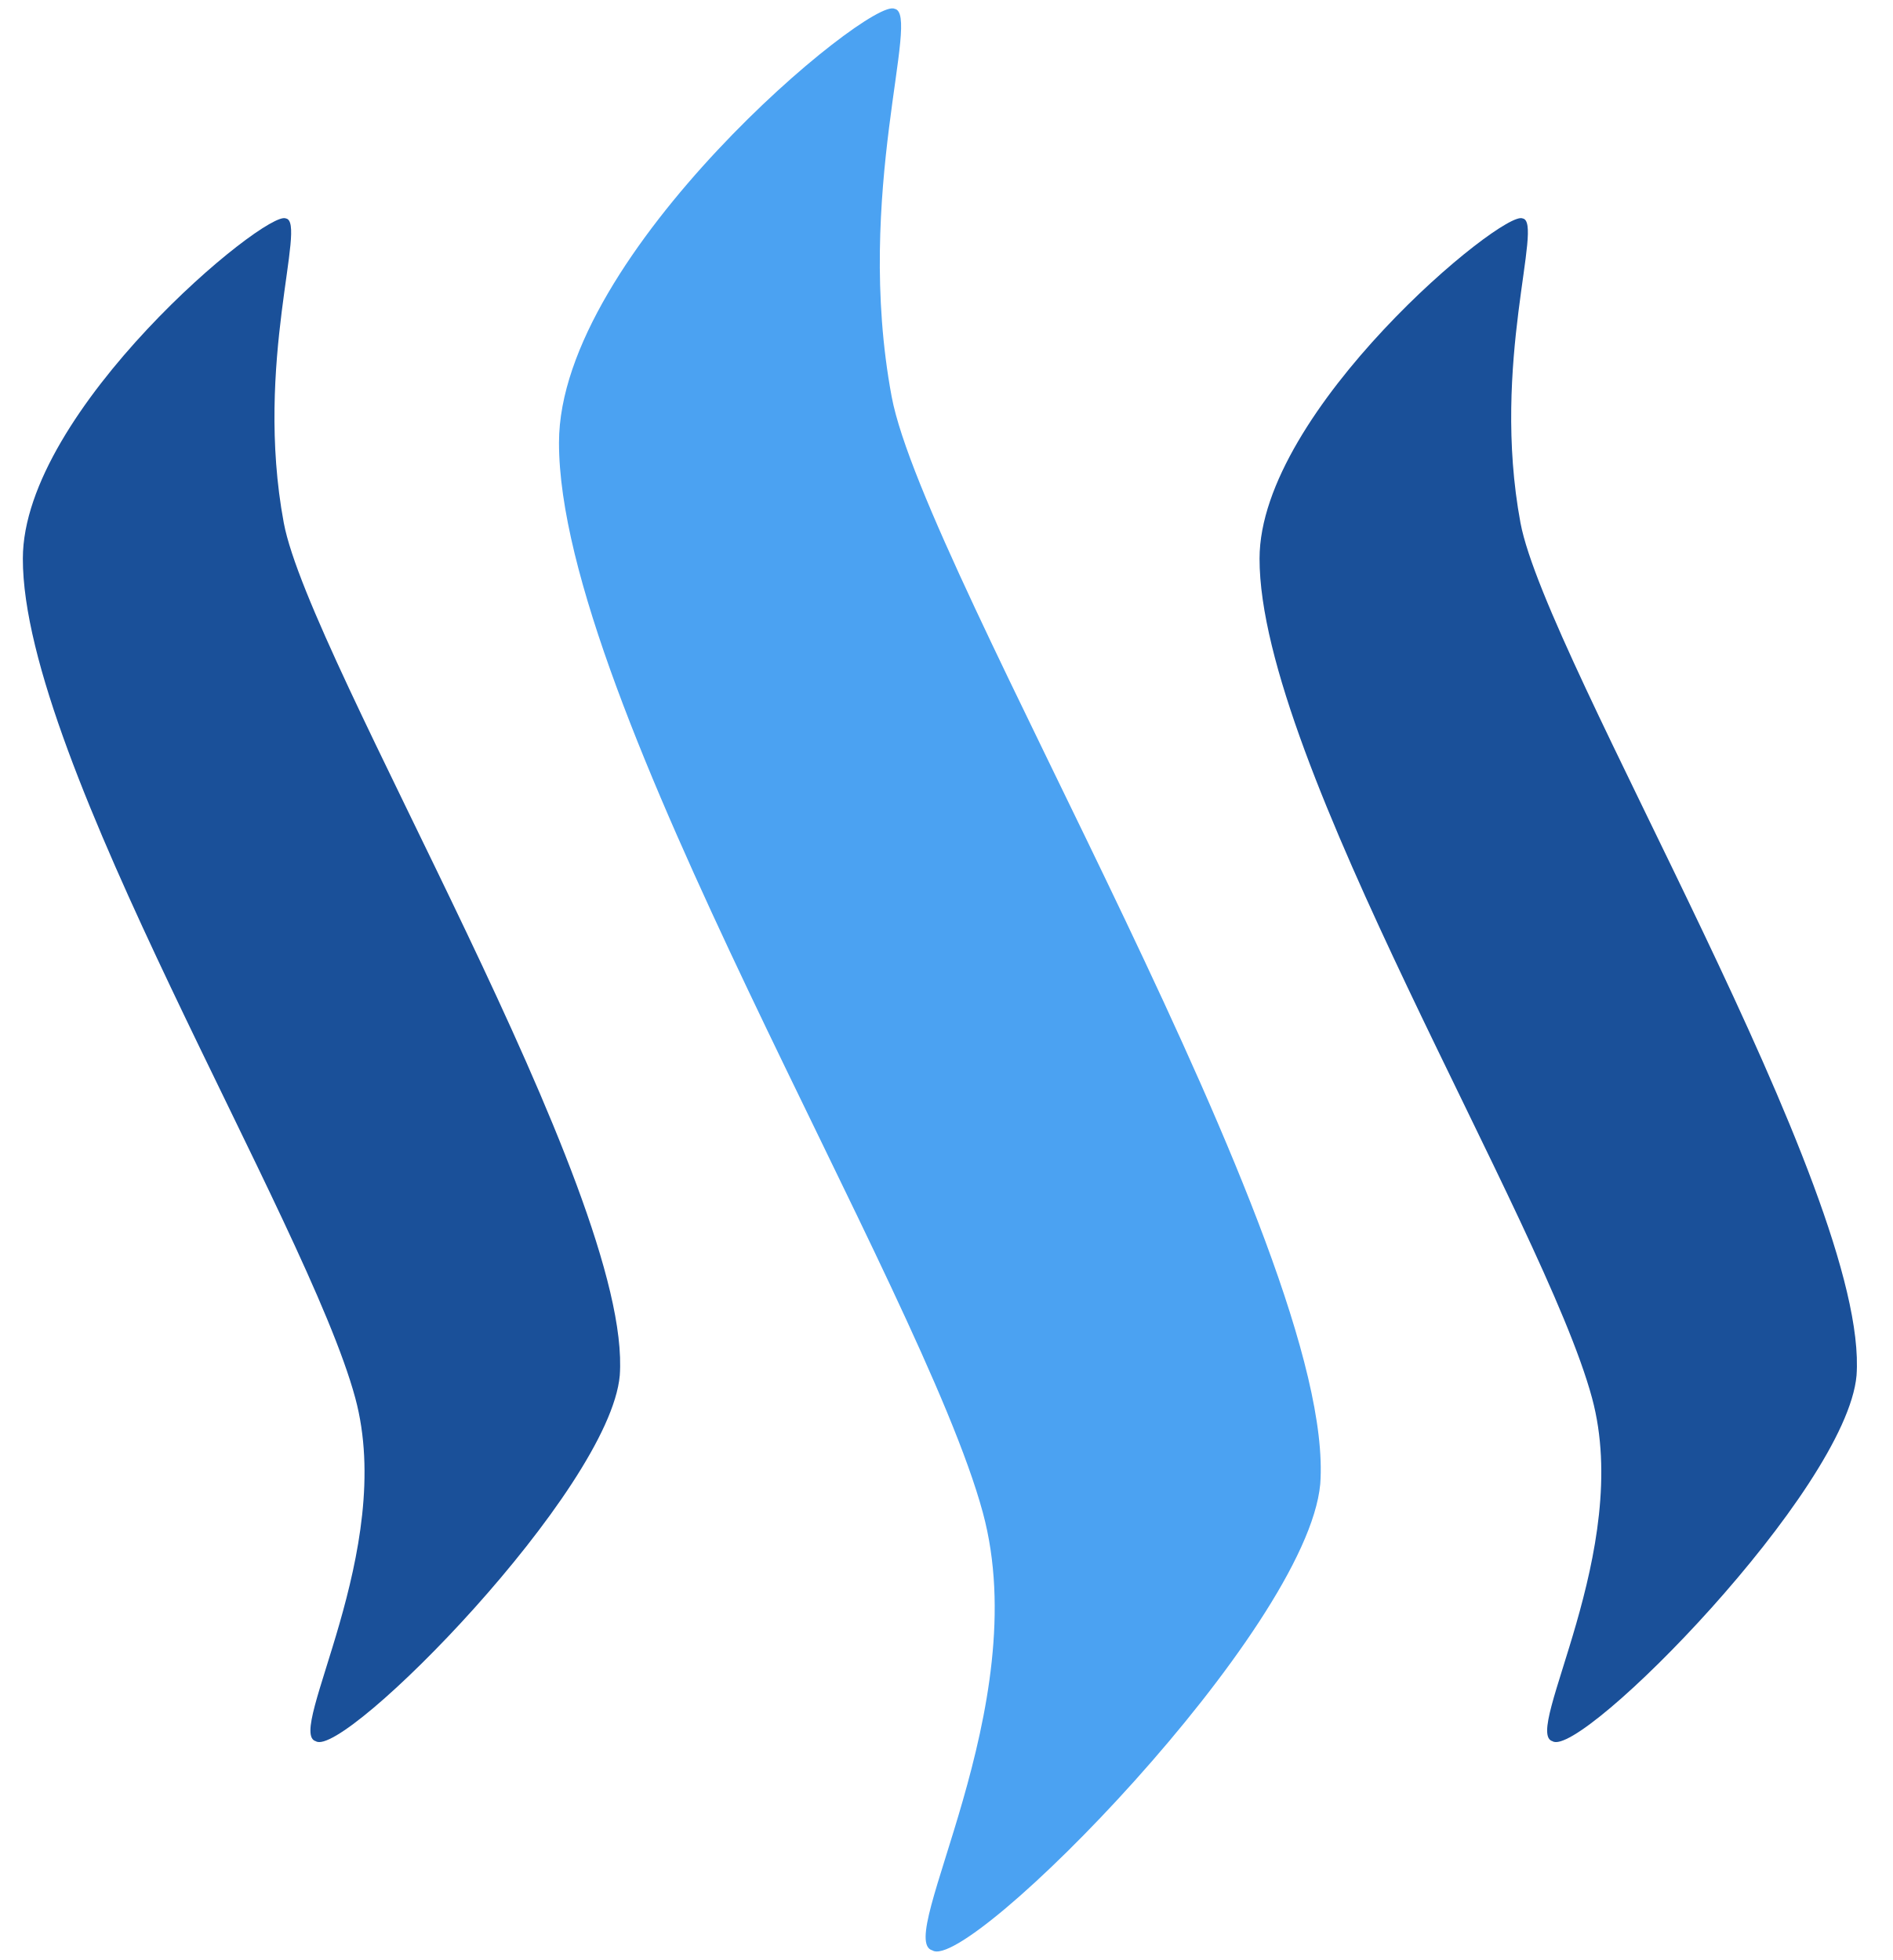
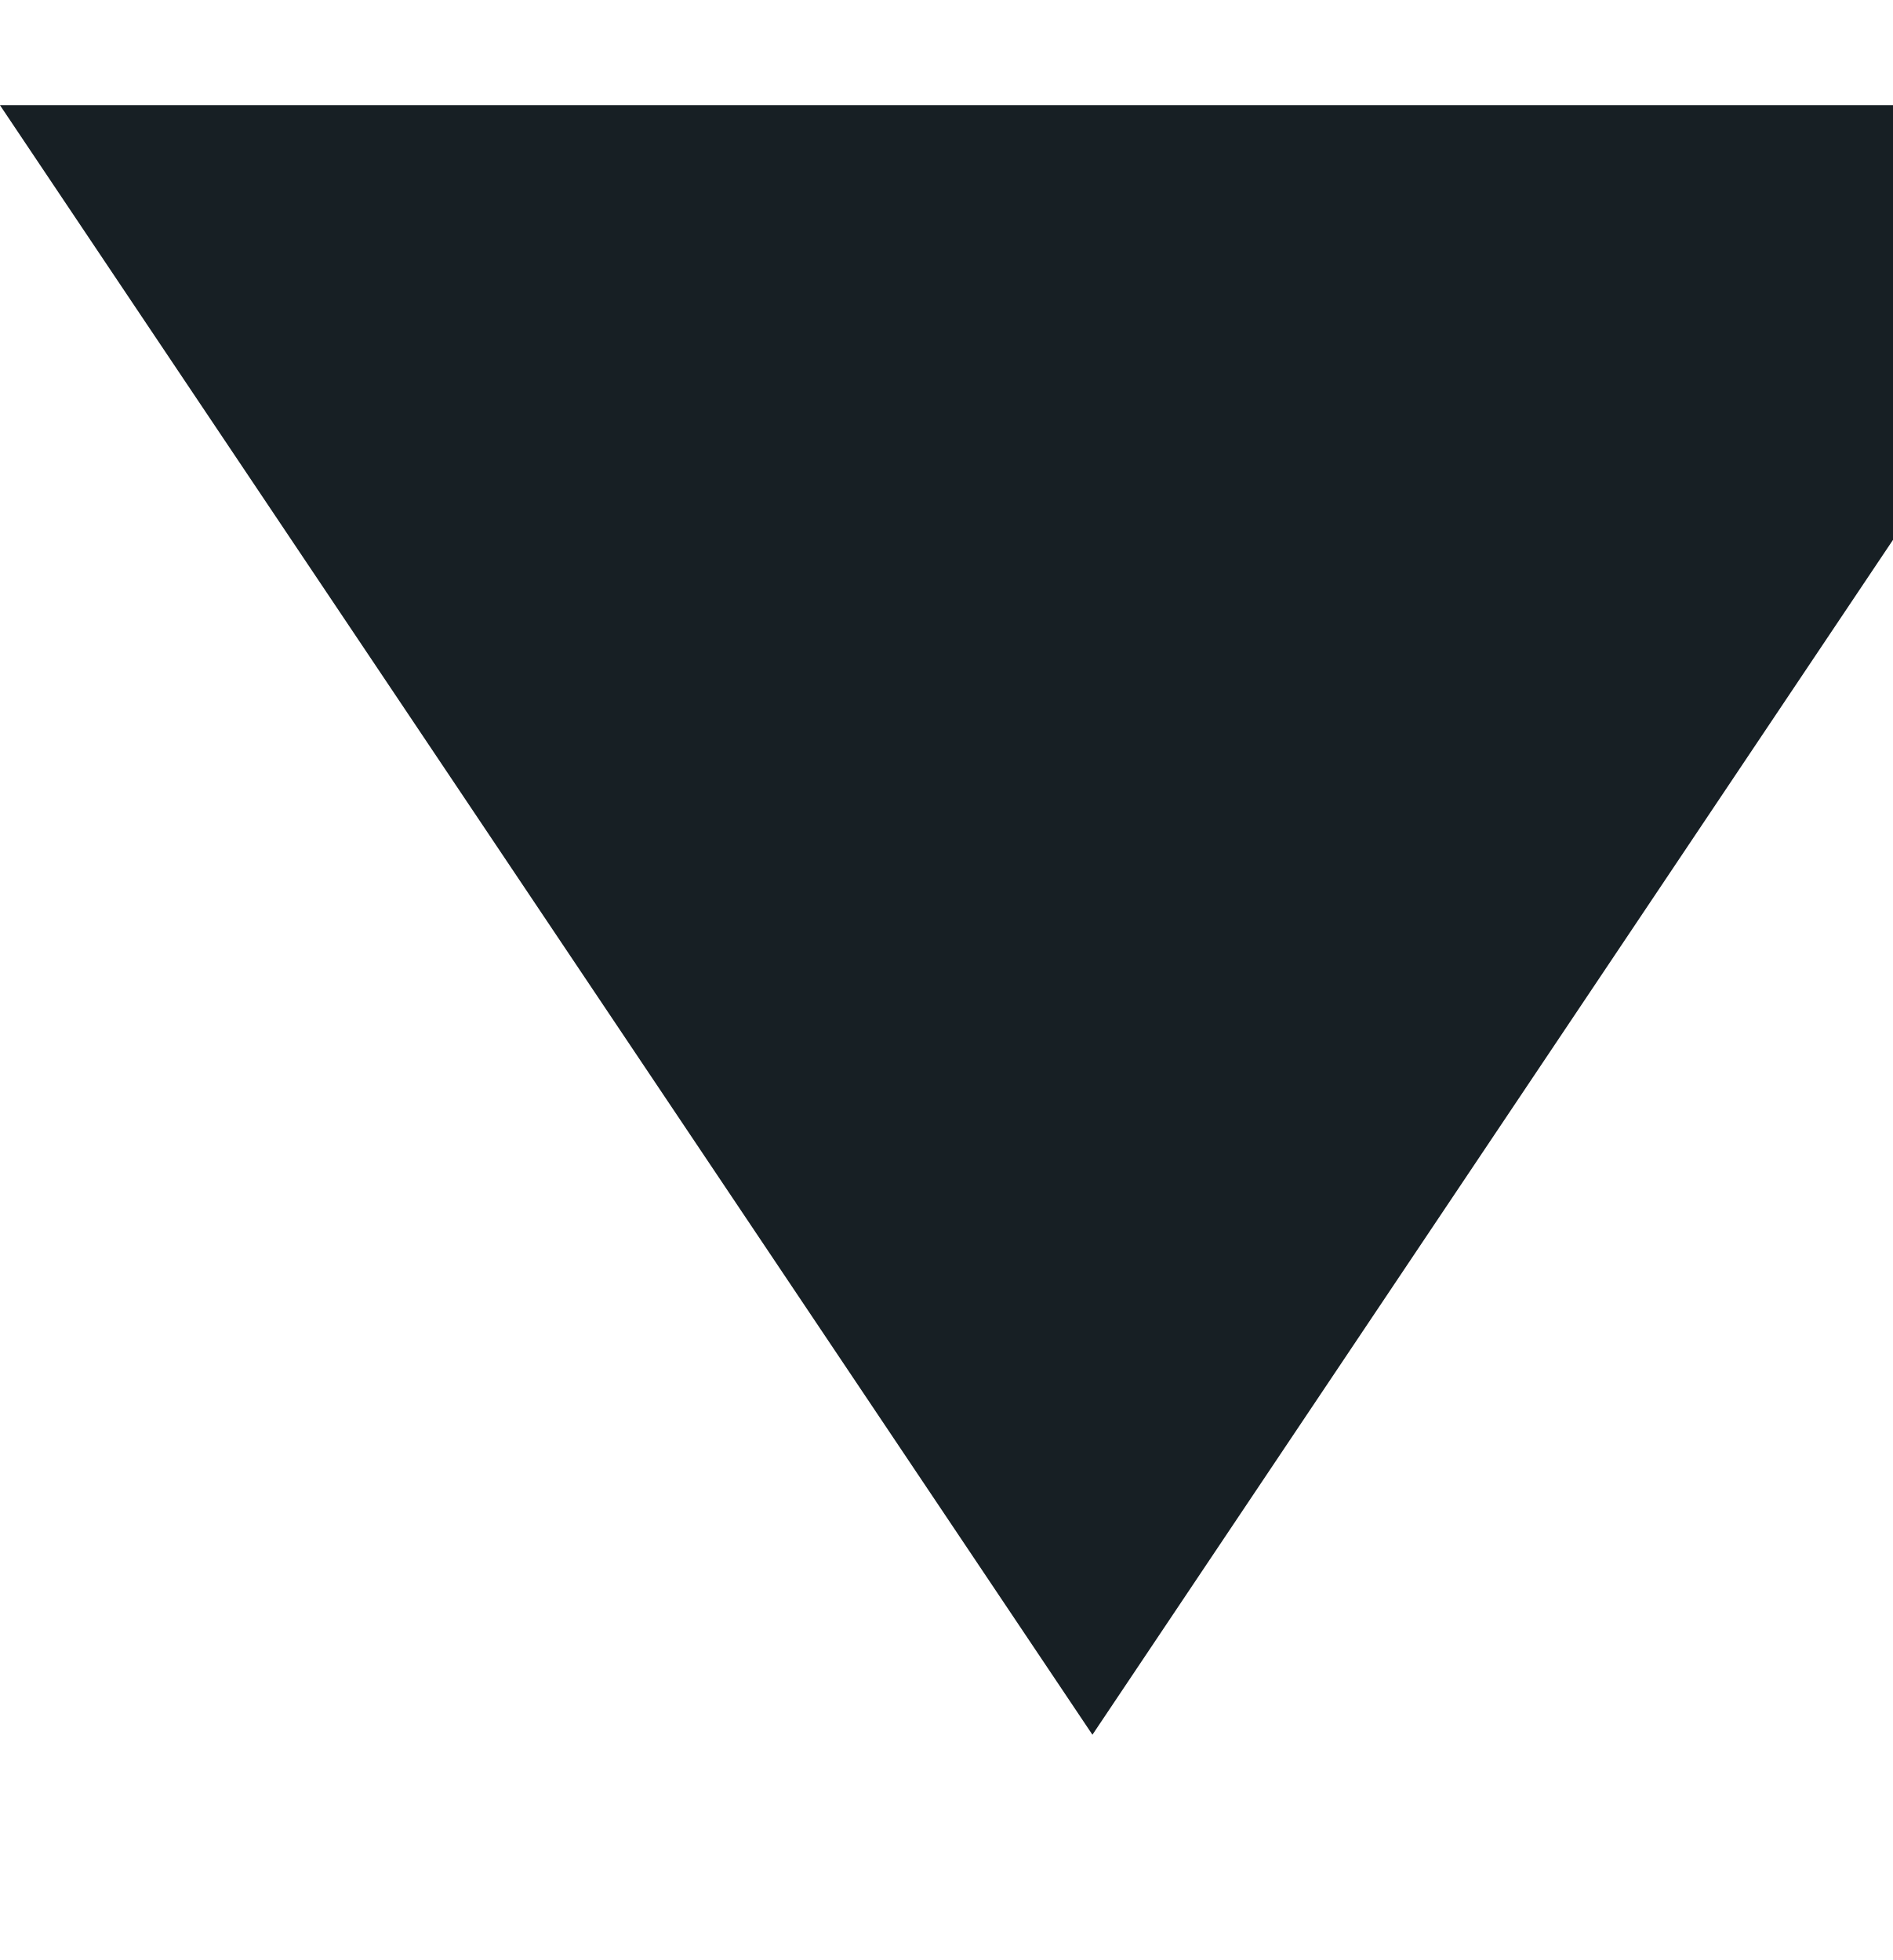
<svg xmlns="http://www.w3.org/2000/svg" width="28px" height="29px" viewBox="0 0 28 29" version="1.1">
-   <defs />
-   <g id="Page-1" stroke="none" stroke-width="1" fill="none" fill-rule="evenodd">
-     <g id="steem" fill-rule="nonzero">
-       <path d="M4.229,3.232 C3.945,3.09 0.338,6.071 0.338,8.265 C0.333,11.263 4.545,18.055 5.255,20.683 C5.865,22.936 4.219,25.64 4.672,25.763 C5.085,26.028 9.015,22.049 9.168,20.352 C9.365,17.65 4.579,9.771 4.198,7.737 C3.755,5.363 4.548,3.285 4.229,3.232 L4.229,3.232 L4.229,3.232 Z" id="Fill-1" fill="#1A5099" />
-       <path d="M13.232,0.13 C12.87,-0.051 8.269,3.748 8.269,6.548 C8.264,10.372 13.635,19.034 14.539,22.381 C15.317,25.255 13.22,28.704 13.793,28.858 C14.324,29.195 19.332,24.124 19.53,21.957 C19.782,18.513 13.676,8.467 13.19,5.869 C12.627,2.849 13.635,0.197 13.232,0.13 L13.232,0.13 L13.232,0.13 Z" id="Fill-2" fill="#4BA2F2" />
-       <path d="M22.524,3.232 C22.242,3.09 18.632,6.071 18.632,8.265 C18.628,11.263 22.84,18.055 23.55,20.683 C24.16,22.936 22.514,25.64 22.966,25.763 C23.382,26.028 27.312,22.049 27.463,20.352 C27.66,17.65 22.874,9.771 22.492,7.737 C22.05,5.363 22.842,3.285 22.524,3.232 L22.524,3.232 Z" id="Fill-3" fill="#1A5099" />
-     </g>
-   </g>
+   <defs>
+     <style>
+       .cls-1 {
+         fill: #171f24;
+         fill-rule: evenodd;
+       }
+ 
+       .cls-2 {
+         fill: #0048ff;
+       }
+     </style>
+   </defs>
+   <path id="v" class="cls-1" d="M2253.16,293.667L2237,269.557h32.31Z" transform="translate(-2237 -268)" />
+   <circle id="o" class="cls-2" cx="56.17" cy="13.5" r="13.61" />
+   <path id="x" class="cls-1" d="M2348,288.446l-6.53,6.474-6.94-6.885-6.94,6.885-6.52-6.474,6.94-6.885-6.94-6.885,6.52-6.475,6.94,6.886,6.94-6.886,6.53,6.475-6.94,6.885Z" transform="translate(-2237 -268)" />
</svg>
